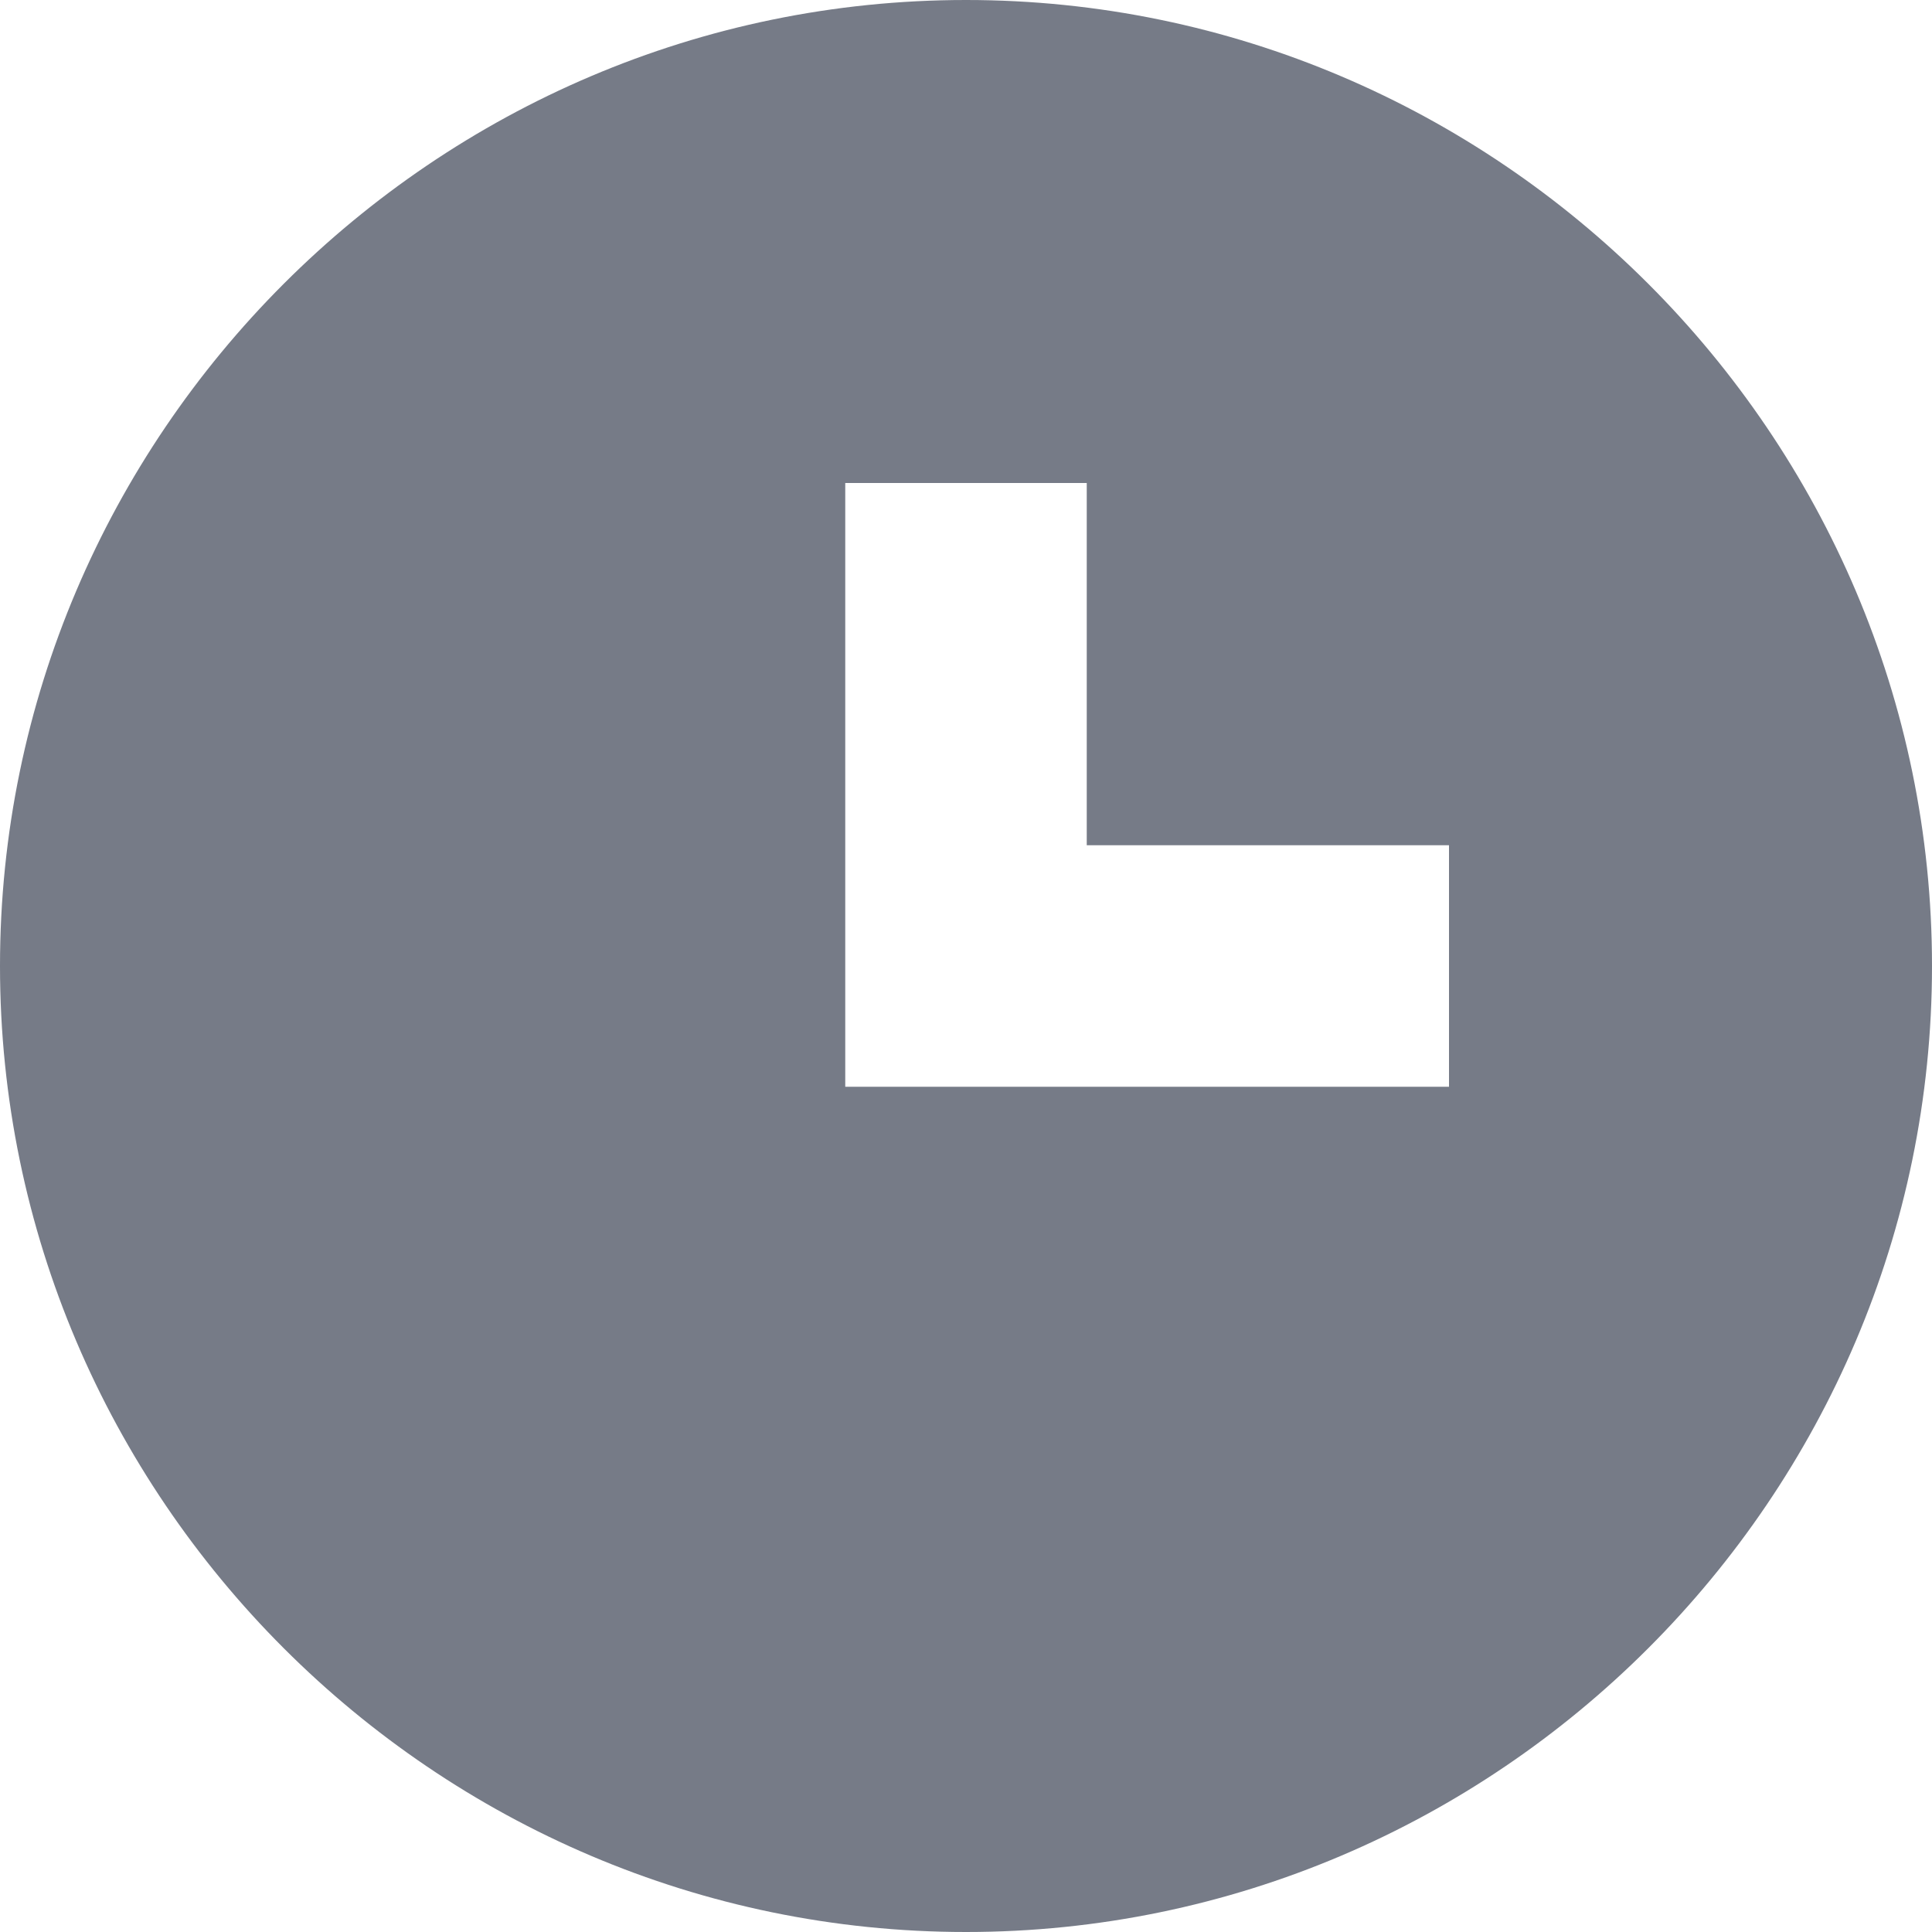
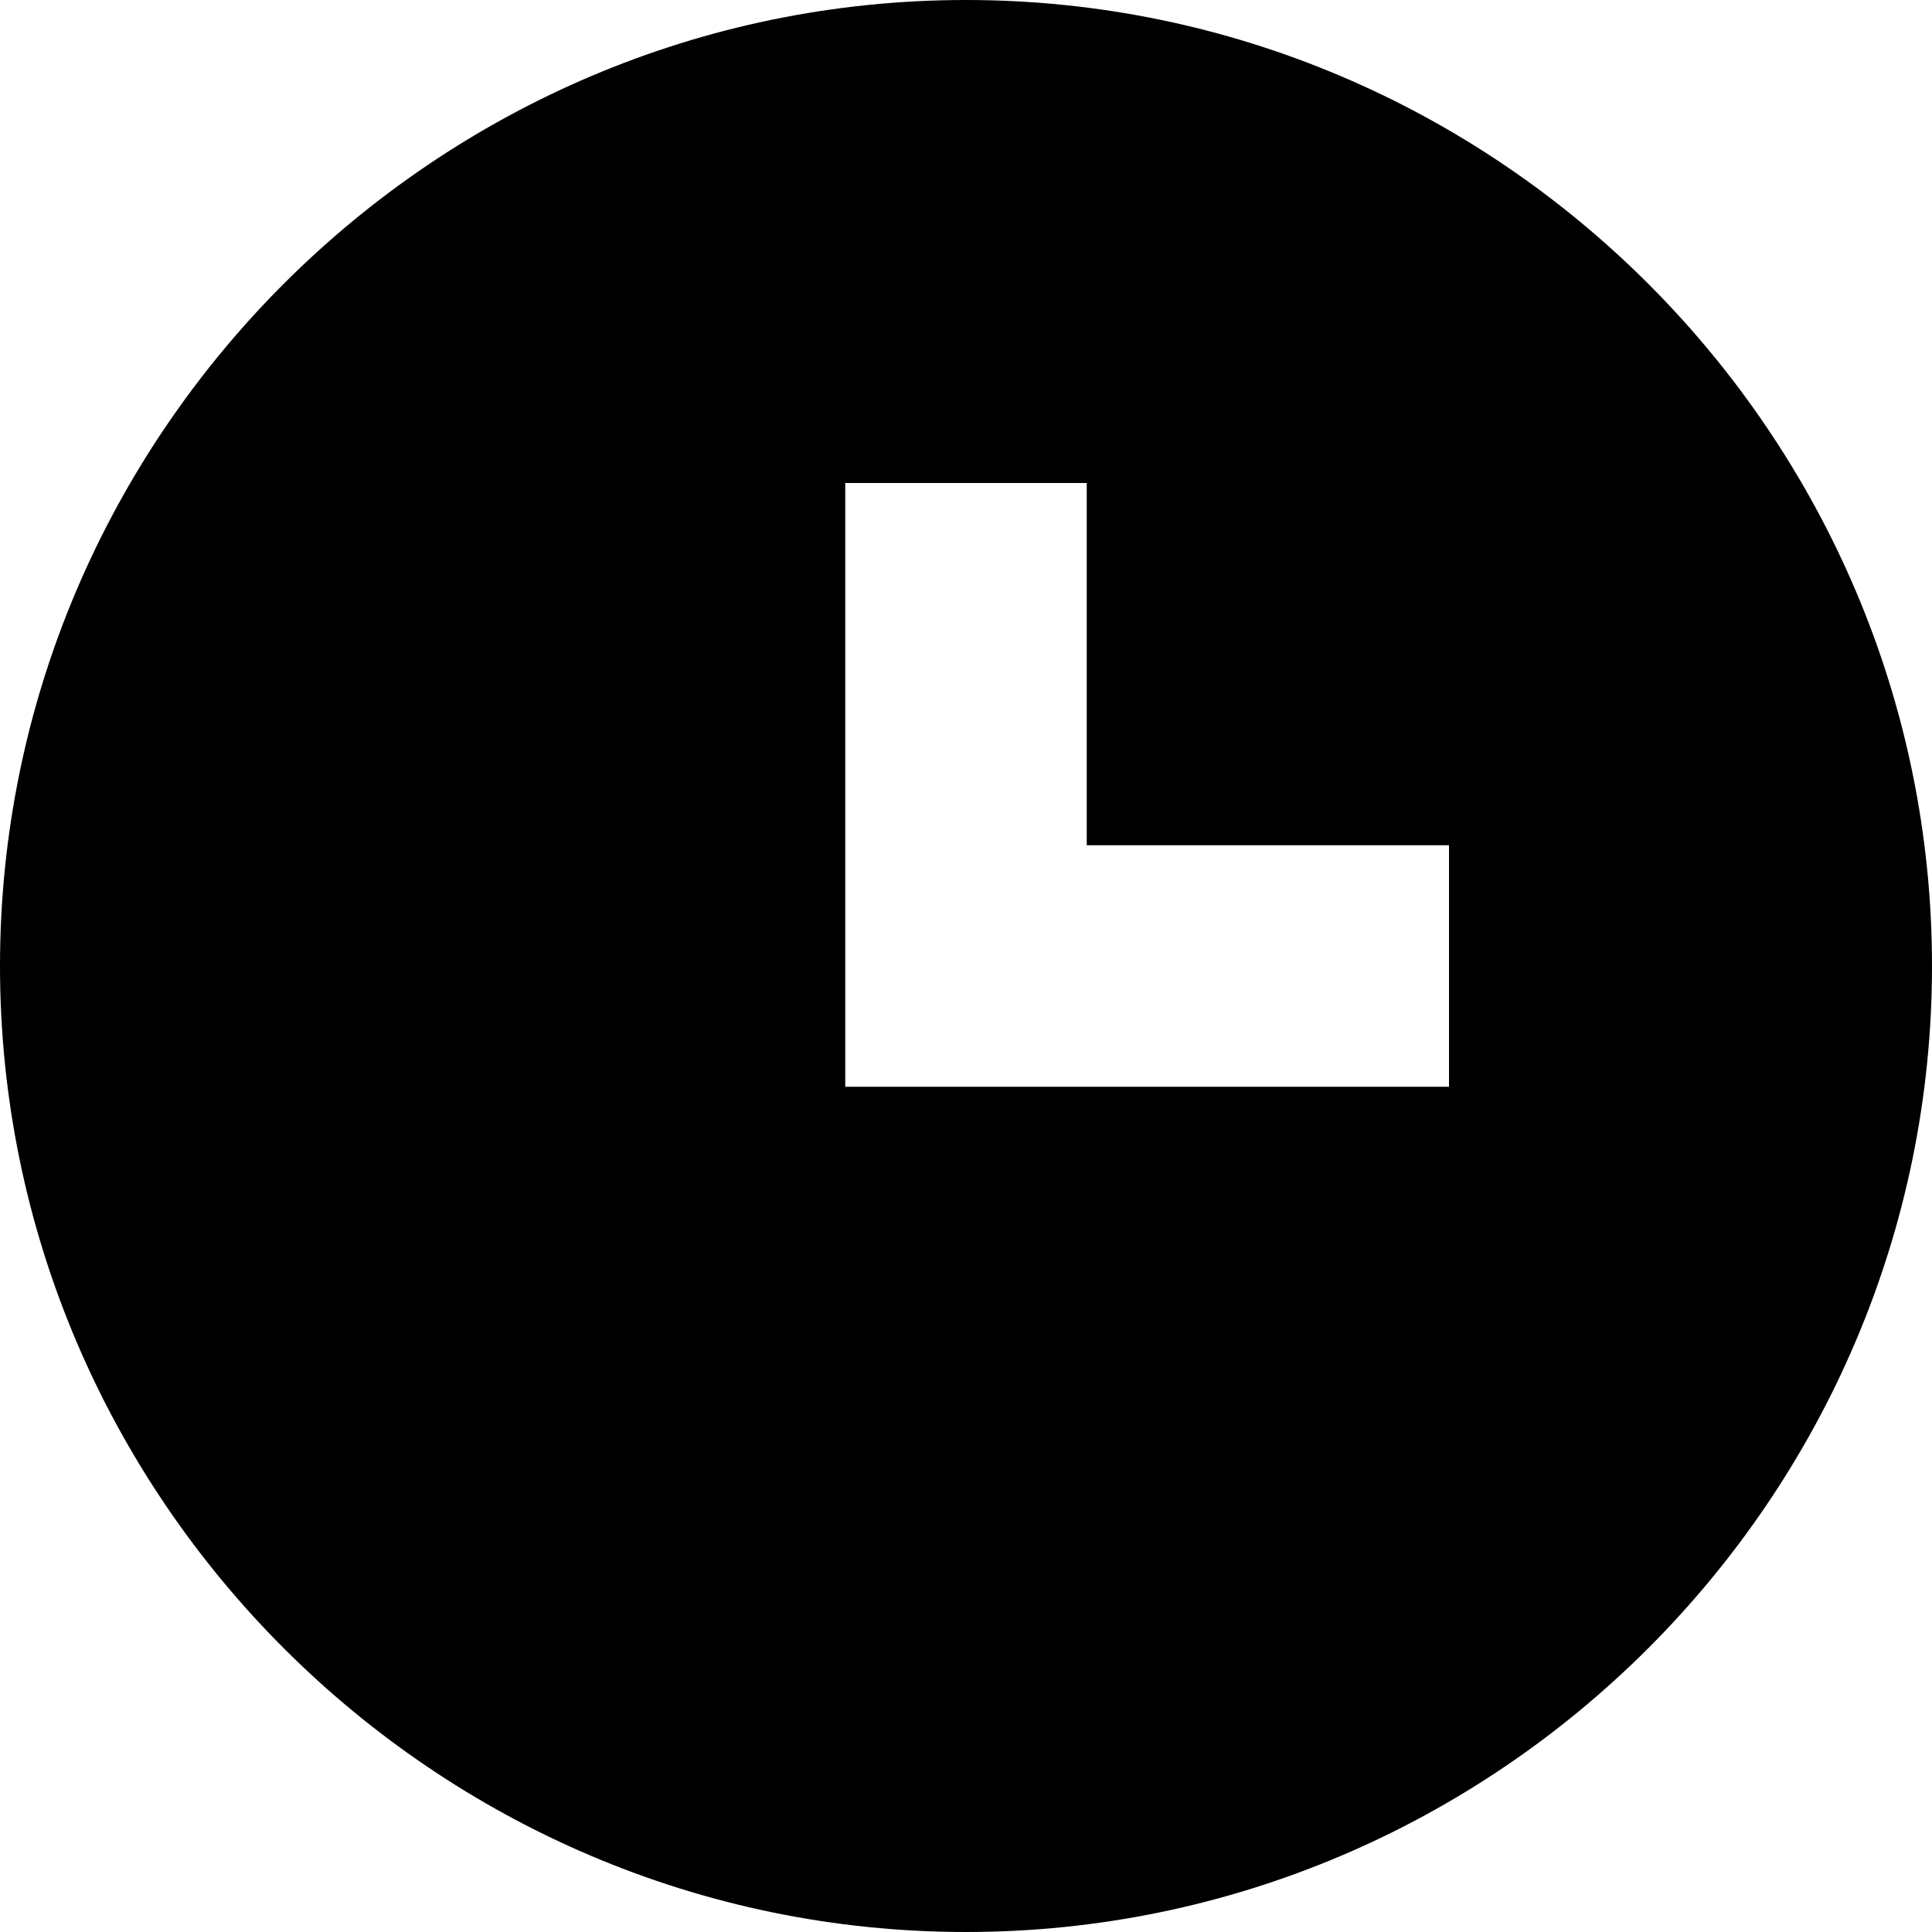
<svg xmlns="http://www.w3.org/2000/svg" width="16" height="16" viewBox="0 0 16 16" fill="none">
-   <path d="M8 0C3.6 0 0 3.6 0 8C0 12.4 3.6 16 8 16C12.4 16 16 12.4 16 8C16 3.6 12.4 0 8 0ZM12 9H7V4H9V7H12V9Z" fill="#767B87" />
+   <path d="M8 0C3.6 0 0 3.6 0 8C0 12.4 3.6 16 8 16C12.4 16 16 12.4 16 8C16 3.6 12.4 0 8 0ZM12 9H7V4H9V7H12V9Z" fill="#000000" />
</svg>
